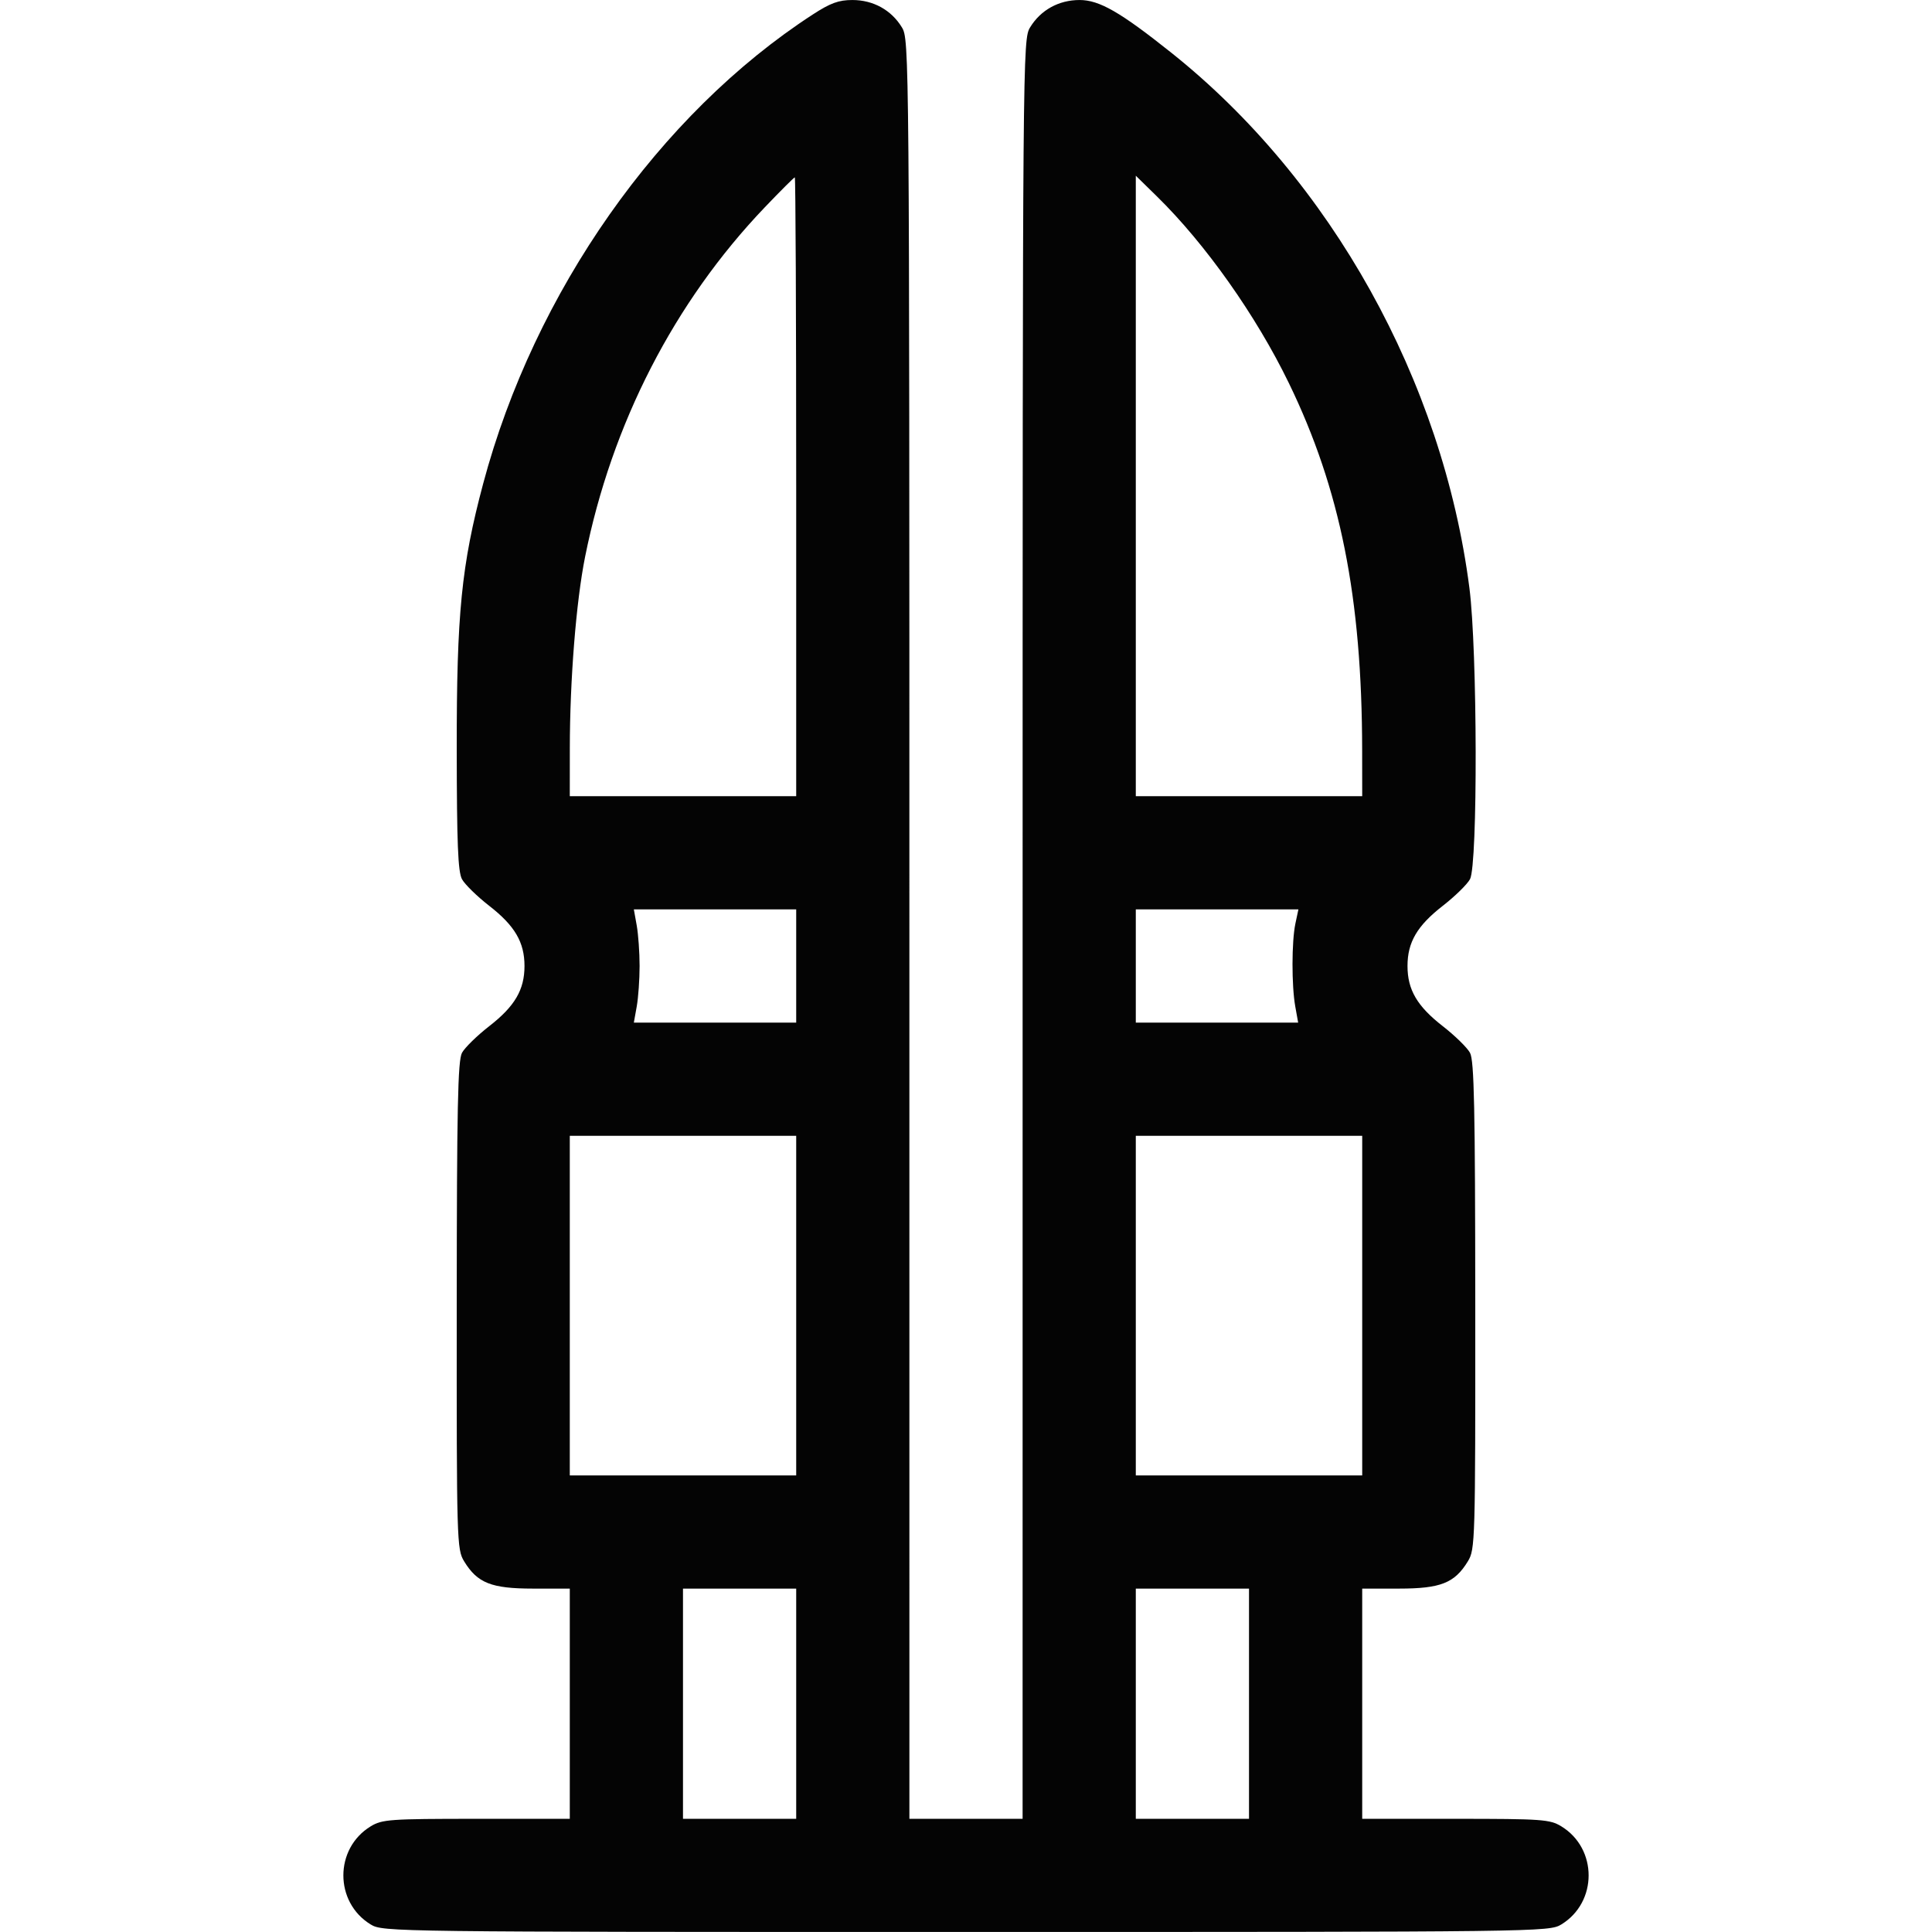
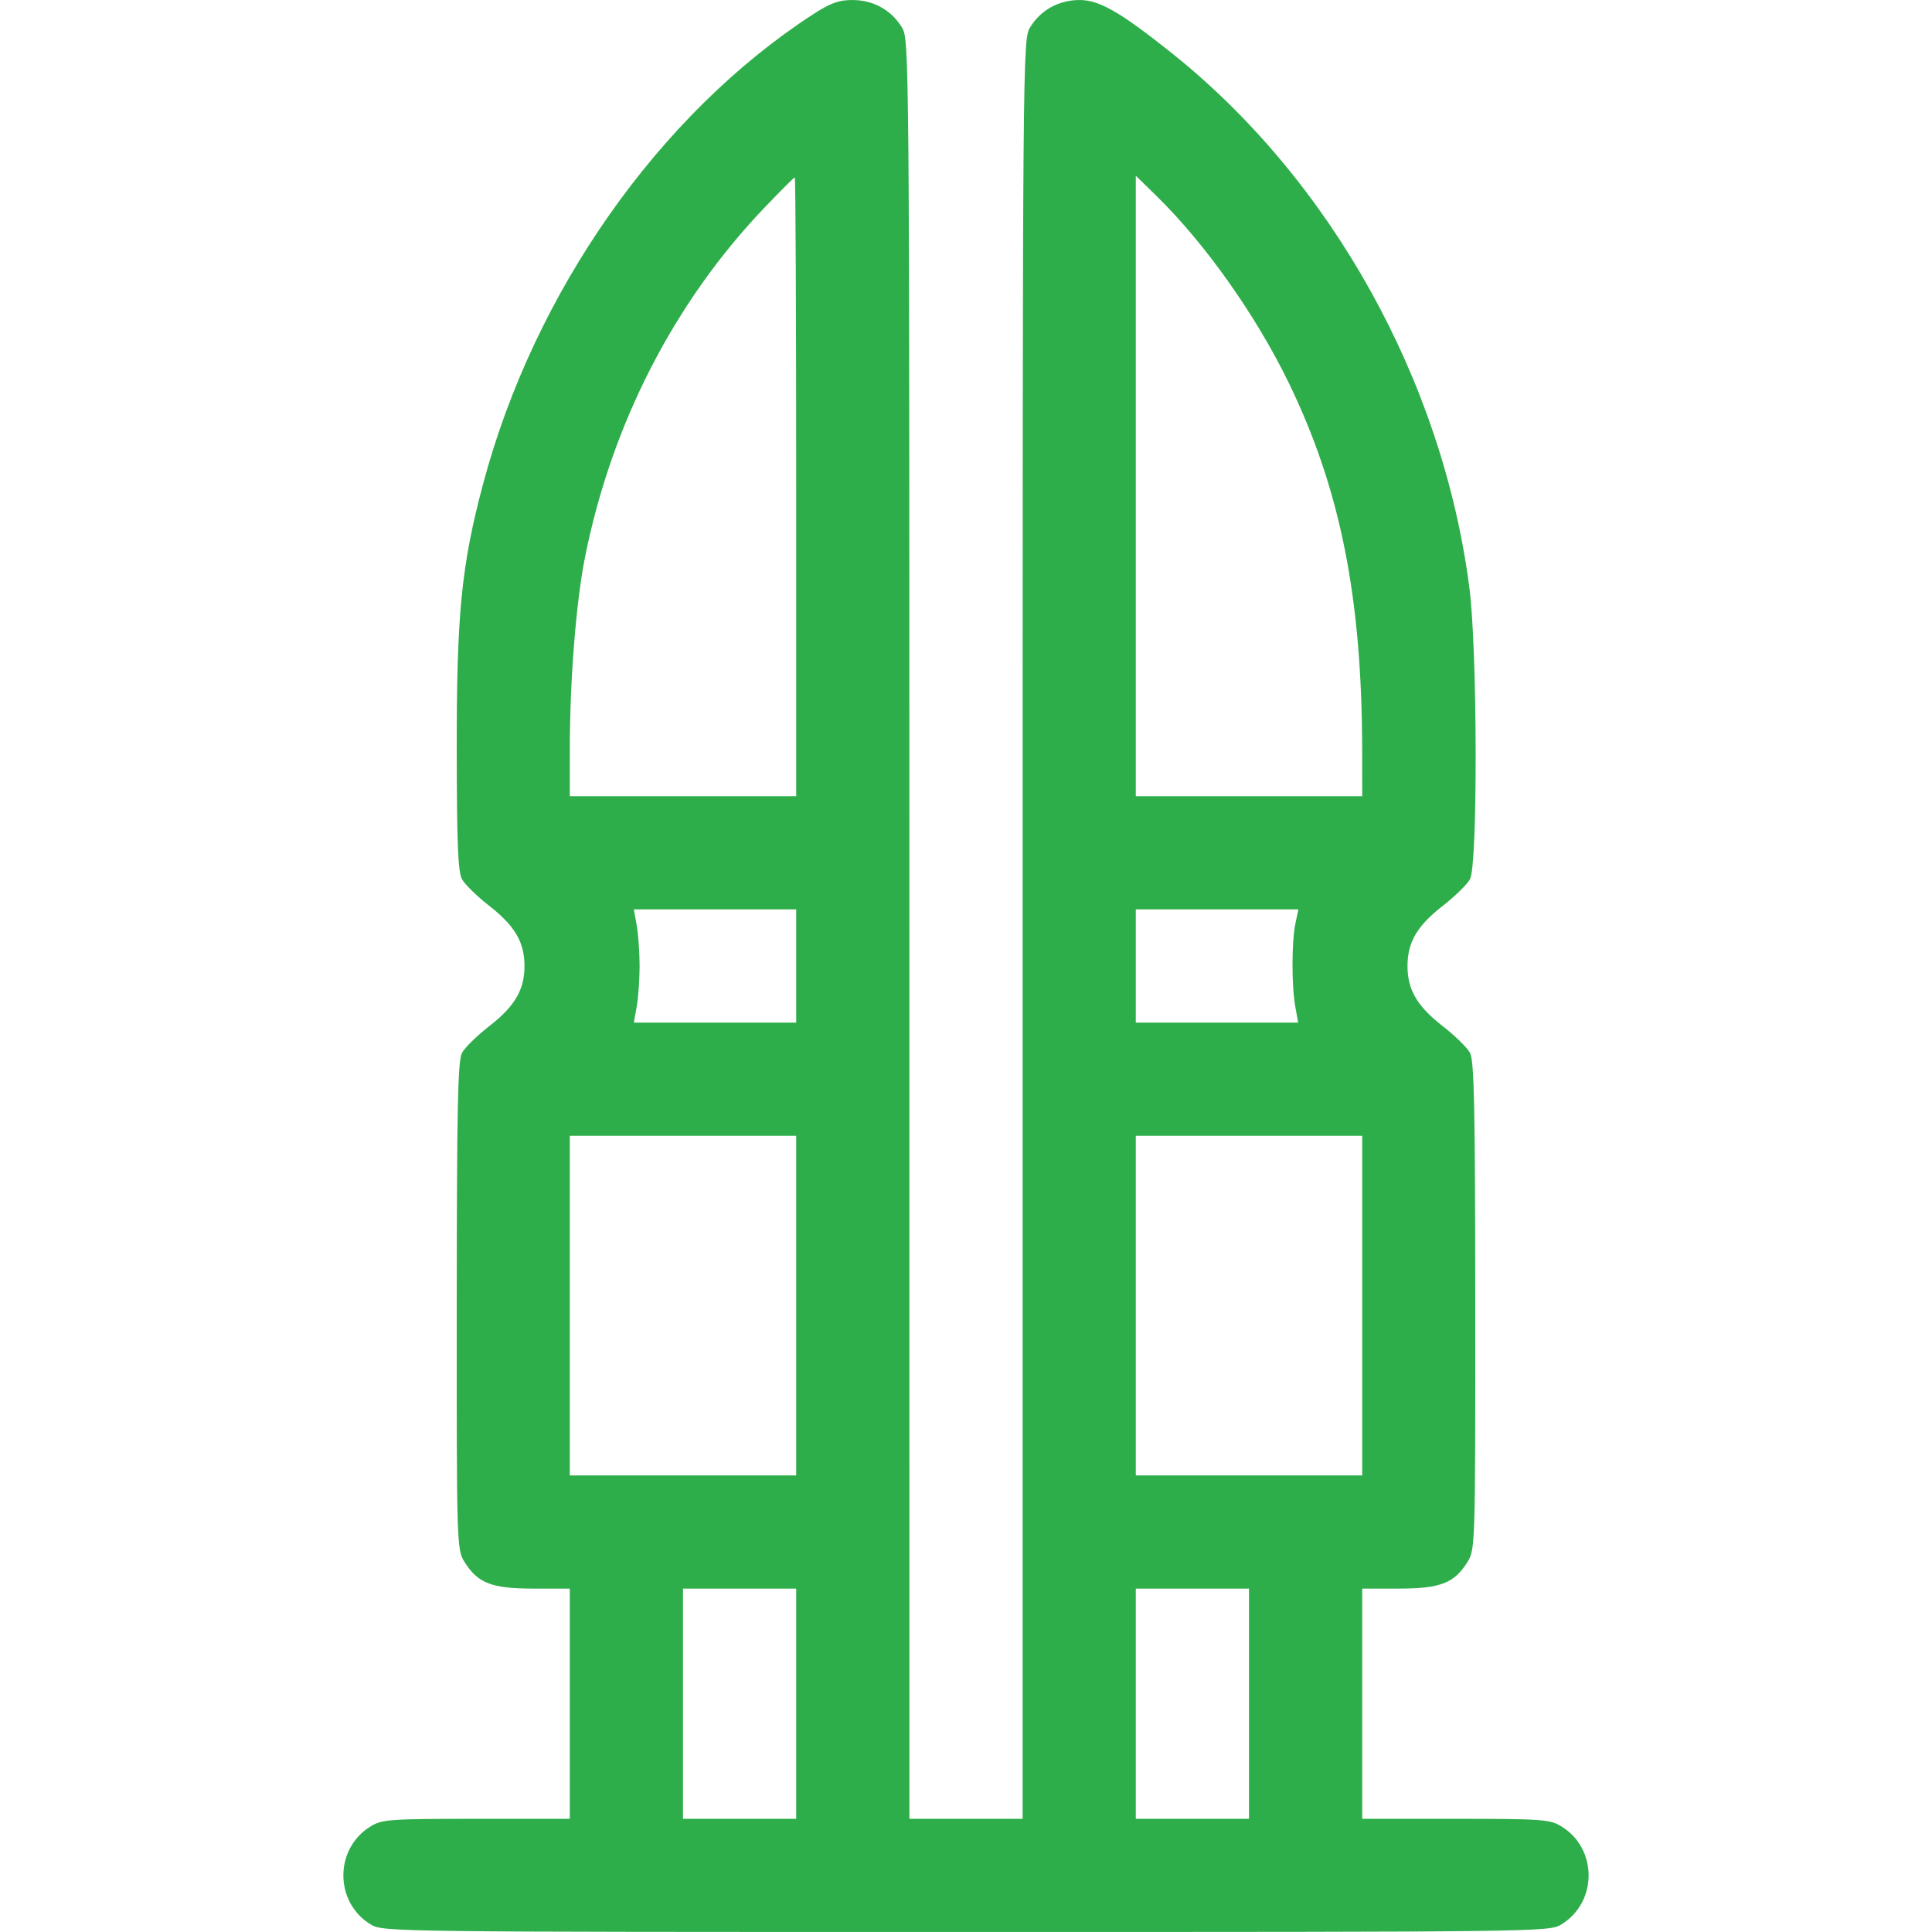
<svg xmlns="http://www.w3.org/2000/svg" width="512" height="512" viewBox="0 0 512 512" version="1.1">
-   <path d="" stroke="none" fill="#080404" fill-rule="evenodd" />
-   <path d="M 215.405 3.834 C 174.673 30.278, 141.602 77.347, 128.045 128.170 C 122.283 149.767, 121.005 162.599, 121.040 198.500 C 121.064 223.589, 121.365 231.040, 122.435 233 C 123.185 234.375, 126.431 237.549, 129.649 240.052 C 136.438 245.335, 138.997 249.700, 138.997 256 C 138.997 262.300, 136.438 266.665, 129.649 271.948 C 126.431 274.451, 123.185 277.625, 122.435 279 C 121.324 281.036, 121.065 293.464, 121.039 346 C 121.008 408.630, 121.065 410.594, 122.995 413.759 C 126.511 419.527, 130.207 420.992, 141.250 420.996 L 151 421 151 451.500 L 151 482 126.250 482.004 C 103.317 482.007, 101.261 482.153, 98.241 483.995 C 88.582 489.884, 88.582 504.116, 98.241 510.005 C 101.456 511.966, 103.594 511.993, 256 511.993 C 408.406 511.993, 410.544 511.966, 413.759 510.005 C 423.418 504.116, 423.418 489.884, 413.759 483.995 C 410.739 482.153, 408.683 482.007, 385.750 482.004 L 361 482 361 451.500 L 361 421 370.750 420.996 C 381.793 420.992, 385.489 419.527, 389.005 413.759 C 390.935 410.594, 390.992 408.630, 390.961 346 C 390.935 293.464, 390.676 281.036, 389.565 279 C 388.815 277.625, 385.569 274.451, 382.351 271.948 C 375.562 266.665, 373.003 262.300, 373.003 256 C 373.003 249.700, 375.562 245.335, 382.351 240.052 C 385.569 237.549, 388.815 234.375, 389.565 233 C 391.650 229.178, 391.537 172.356, 389.412 155.842 C 382.339 100.890, 352.730 47.708, 310.440 13.997 C 296.882 3.189, 291.333 -0.001, 286.095 0.004 C 280.579 0.008, 275.792 2.653, 272.995 7.241 C 271.027 10.469, 271.007 12.773, 271.004 246.250 L 271 482 256 482 L 241 482 240.996 246.250 C 240.993 12.773, 240.973 10.469, 239.005 7.241 C 236.208 2.653, 231.421 0.008, 225.905 0.004 C 222.267 0.001, 220.080 0.799, 215.405 3.834 M 202.650 54.970 C 178.683 80.057, 162.128 112.273, 155.046 147.605 C 152.680 159.414, 151.021 180.217, 151.009 198.250 L 151 211 181 211 L 211 211 211 129 C 211 83.900, 210.835 47, 210.633 47 C 210.431 47, 206.839 50.587, 202.650 54.970 M 301 128.784 L 301 211 331 211 L 361 211 360.985 198.750 C 360.936 158.332, 355.197 129.615, 341.551 101.500 C 332.879 83.633, 319.445 64.630, 306.582 52.034 L 301 46.568 301 128.784 M 168.738 245.250 C 169.157 247.588, 169.500 252.425, 169.500 256 C 169.500 259.575, 169.157 264.413, 168.738 266.750 L 167.976 271 189.488 271 L 211 271 211 256 L 211 241 189.488 241 L 167.976 241 168.738 245.250 M 301 256 L 301 271 322.512 271 L 344.024 271 343.262 266.750 C 342.269 261.211, 342.287 249.505, 343.295 244.750 L 344.091 241 322.545 241 L 301 241 301 256 M 151 346 L 151 391 181 391 L 211 391 211 346 L 211 301 181 301 L 151 301 151 346 M 301 346 L 301 391 331 391 L 361 391 361 346 L 361 301 331 301 L 301 301 301 346 M 181 451.500 L 181 482 196 482 L 211 482 211 451.500 L 211 421 196 421 L 181 421 181 451.500 M 301 451.500 L 301 482 316 482 L 331 482 331 451.500 L 331 421 316 421 L 301 421 301 451.500" stroke="none" fill="#040404" fill-rule="evenodd" />
+   <path d="" stroke="none" fill="#2eae4a" fill-rule="evenodd" />
+   <path d="M 215.405 3.834 C 174.673 30.278, 141.602 77.347, 128.045 128.170 C 122.283 149.767, 121.005 162.599, 121.040 198.500 C 121.064 223.589, 121.365 231.040, 122.435 233 C 123.185 234.375, 126.431 237.549, 129.649 240.052 C 136.438 245.335, 138.997 249.700, 138.997 256 C 138.997 262.300, 136.438 266.665, 129.649 271.948 C 126.431 274.451, 123.185 277.625, 122.435 279 C 121.324 281.036, 121.065 293.464, 121.039 346 C 121.008 408.630, 121.065 410.594, 122.995 413.759 C 126.511 419.527, 130.207 420.992, 141.250 420.996 L 151 421 151 451.500 L 151 482 126.250 482.004 C 103.317 482.007, 101.261 482.153, 98.241 483.995 C 88.582 489.884, 88.582 504.116, 98.241 510.005 C 101.456 511.966, 103.594 511.993, 256 511.993 C 408.406 511.993, 410.544 511.966, 413.759 510.005 C 423.418 504.116, 423.418 489.884, 413.759 483.995 C 410.739 482.153, 408.683 482.007, 385.750 482.004 L 361 482 361 451.500 L 361 421 370.750 420.996 C 381.793 420.992, 385.489 419.527, 389.005 413.759 C 390.935 410.594, 390.992 408.630, 390.961 346 C 390.935 293.464, 390.676 281.036, 389.565 279 C 388.815 277.625, 385.569 274.451, 382.351 271.948 C 375.562 266.665, 373.003 262.300, 373.003 256 C 373.003 249.700, 375.562 245.335, 382.351 240.052 C 385.569 237.549, 388.815 234.375, 389.565 233 C 391.650 229.178, 391.537 172.356, 389.412 155.842 C 382.339 100.890, 352.730 47.708, 310.440 13.997 C 296.882 3.189, 291.333 -0.001, 286.095 0.004 C 280.579 0.008, 275.792 2.653, 272.995 7.241 C 271.027 10.469, 271.007 12.773, 271.004 246.250 L 271 482 256 482 L 241 482 240.996 246.250 C 240.993 12.773, 240.973 10.469, 239.005 7.241 C 236.208 2.653, 231.421 0.008, 225.905 0.004 C 222.267 0.001, 220.080 0.799, 215.405 3.834 M 202.650 54.970 C 178.683 80.057, 162.128 112.273, 155.046 147.605 C 152.680 159.414, 151.021 180.217, 151.009 198.250 L 151 211 181 211 L 211 211 211 129 C 211 83.900, 210.835 47, 210.633 47 C 210.431 47, 206.839 50.587, 202.650 54.970 M 301 128.784 L 301 211 331 211 L 361 211 360.985 198.750 C 360.936 158.332, 355.197 129.615, 341.551 101.500 C 332.879 83.633, 319.445 64.630, 306.582 52.034 L 301 46.568 301 128.784 M 168.738 245.250 C 169.157 247.588, 169.500 252.425, 169.500 256 C 169.500 259.575, 169.157 264.413, 168.738 266.750 L 167.976 271 189.488 271 L 211 271 211 256 L 211 241 189.488 241 L 167.976 241 168.738 245.250 M 301 256 L 301 271 322.512 271 L 344.024 271 343.262 266.750 C 342.269 261.211, 342.287 249.505, 343.295 244.750 L 344.091 241 322.545 241 L 301 241 301 256 M 151 346 L 151 391 181 391 L 211 391 211 346 L 211 301 181 301 L 151 301 151 346 M 301 346 L 301 391 331 391 L 361 391 361 346 L 361 301 331 301 L 301 301 301 346 M 181 451.500 L 181 482 196 482 L 211 482 211 451.500 L 211 421 196 421 L 181 421 181 451.500 M 301 451.500 L 301 482 316 482 L 331 482 331 451.500 L 331 421 316 421 L 301 421 301 451.500" stroke="none" fill="#2eae4a" fill-rule="evenodd" />
</svg>
